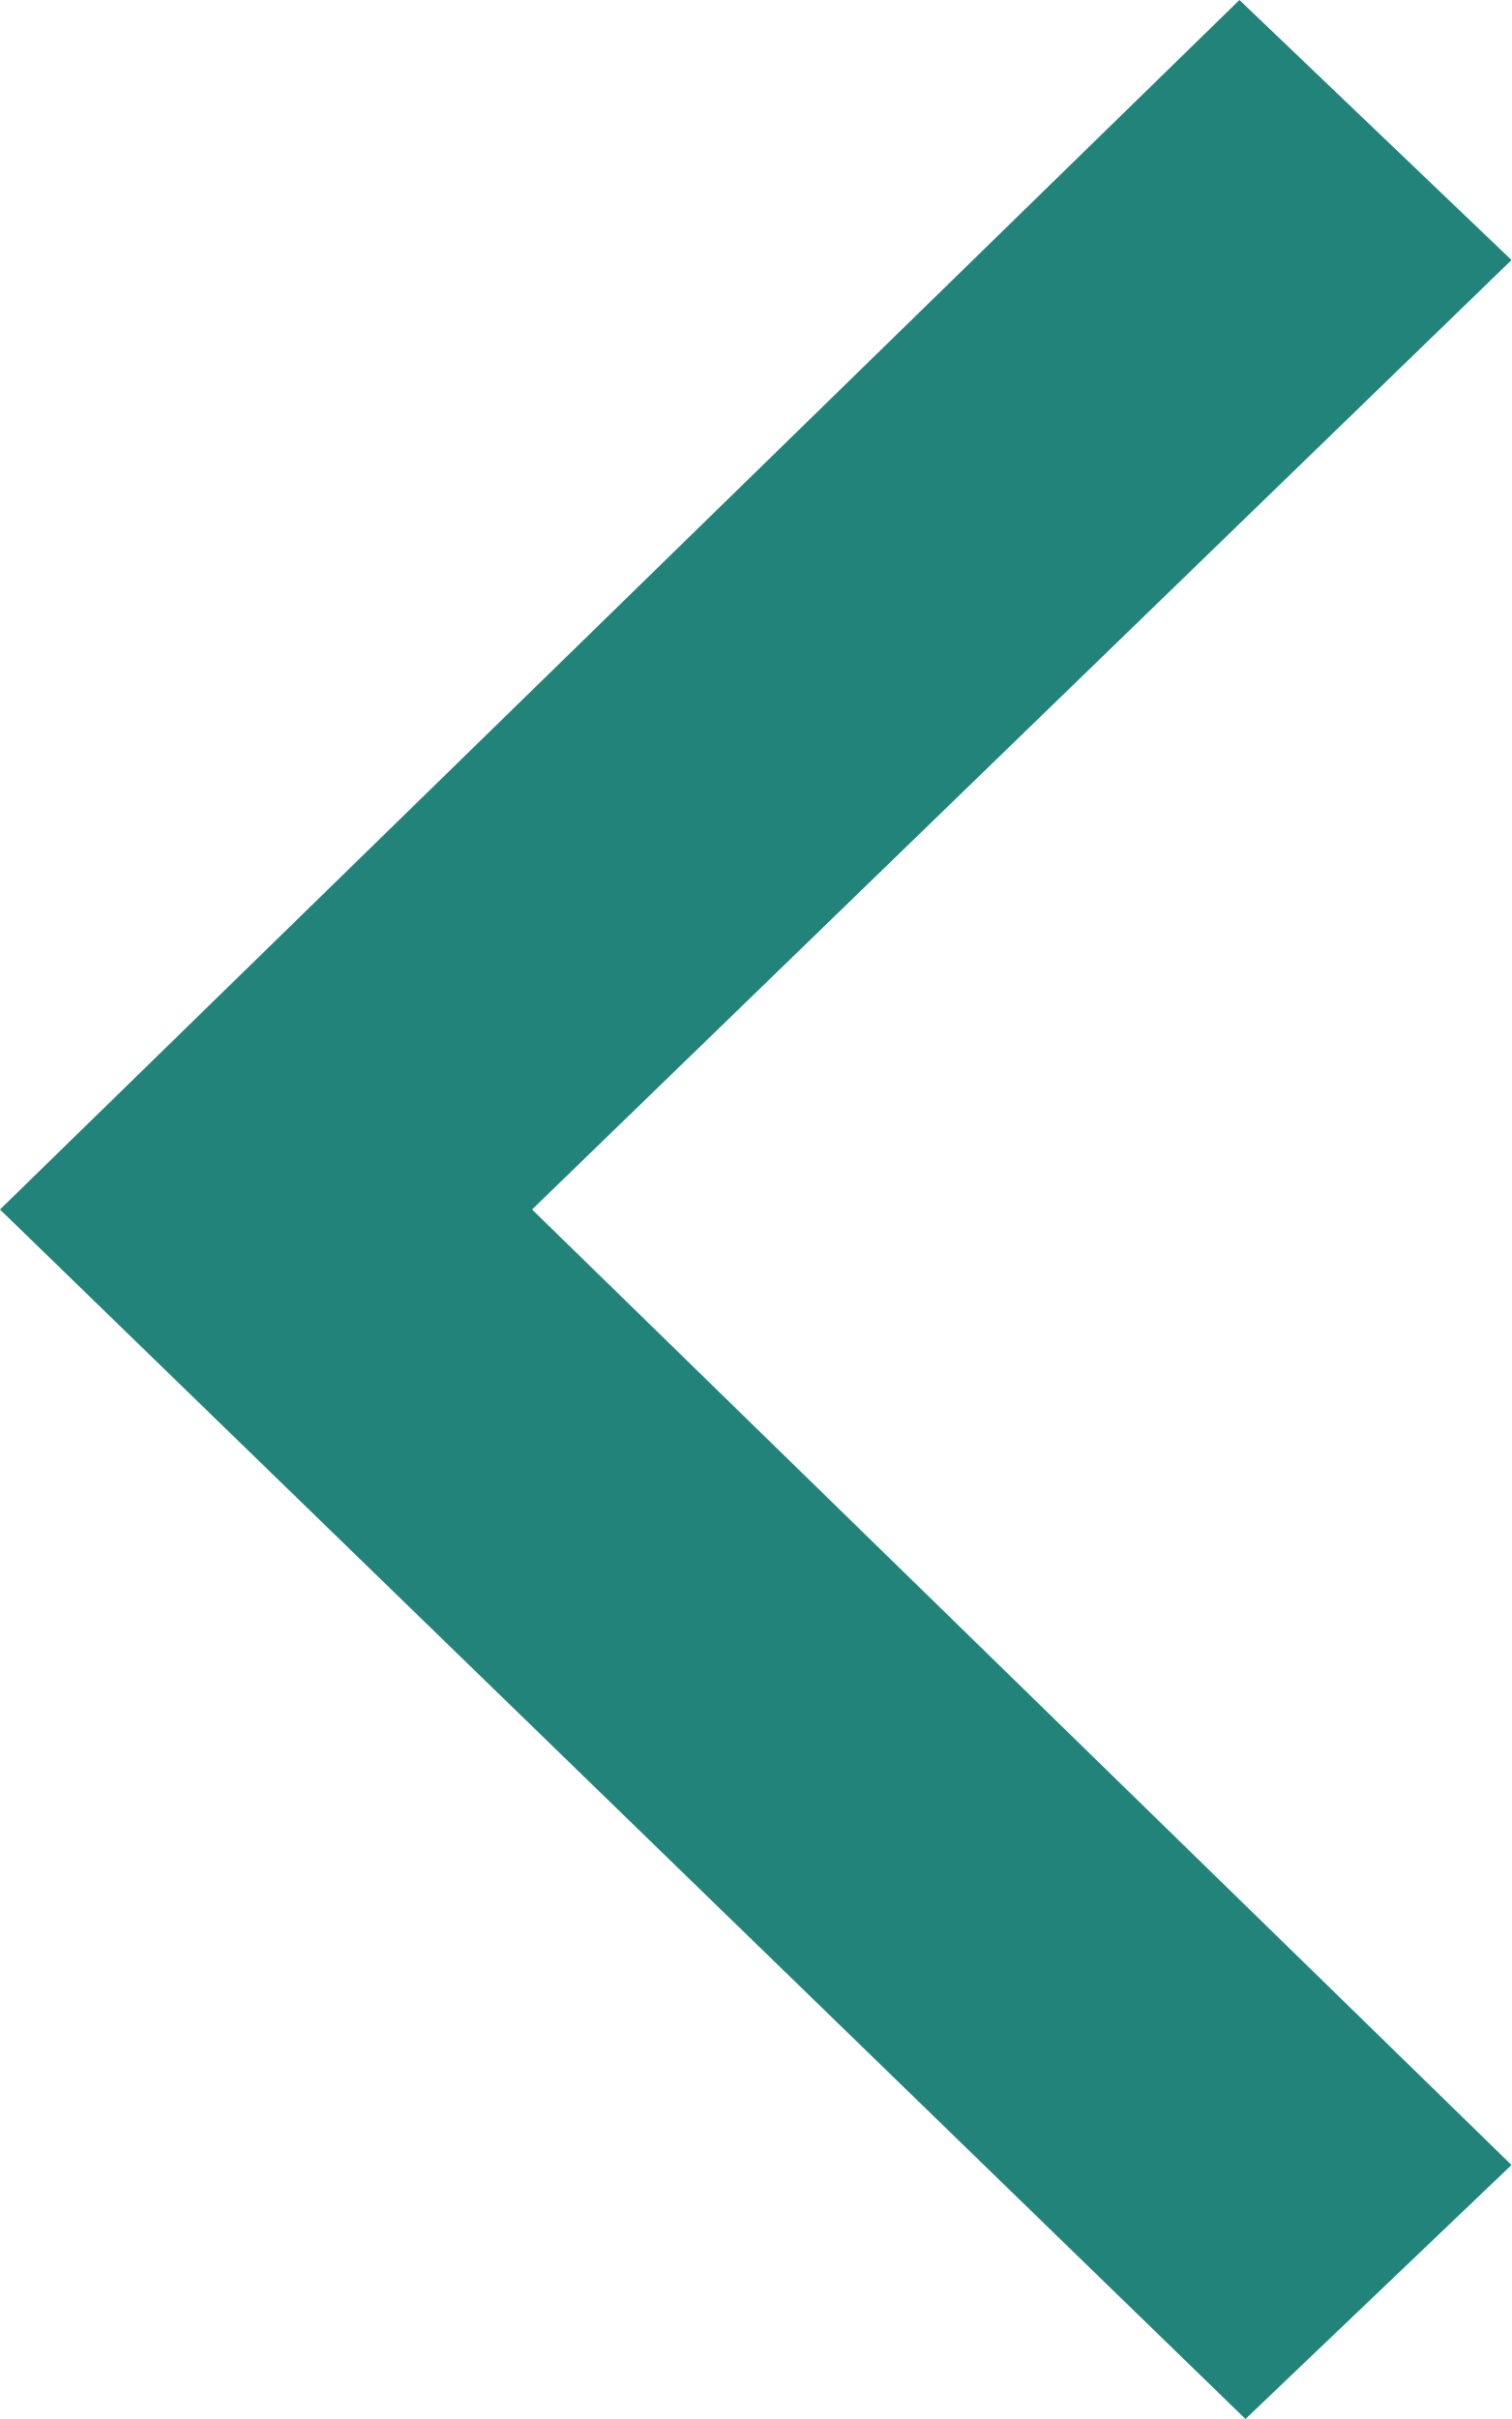
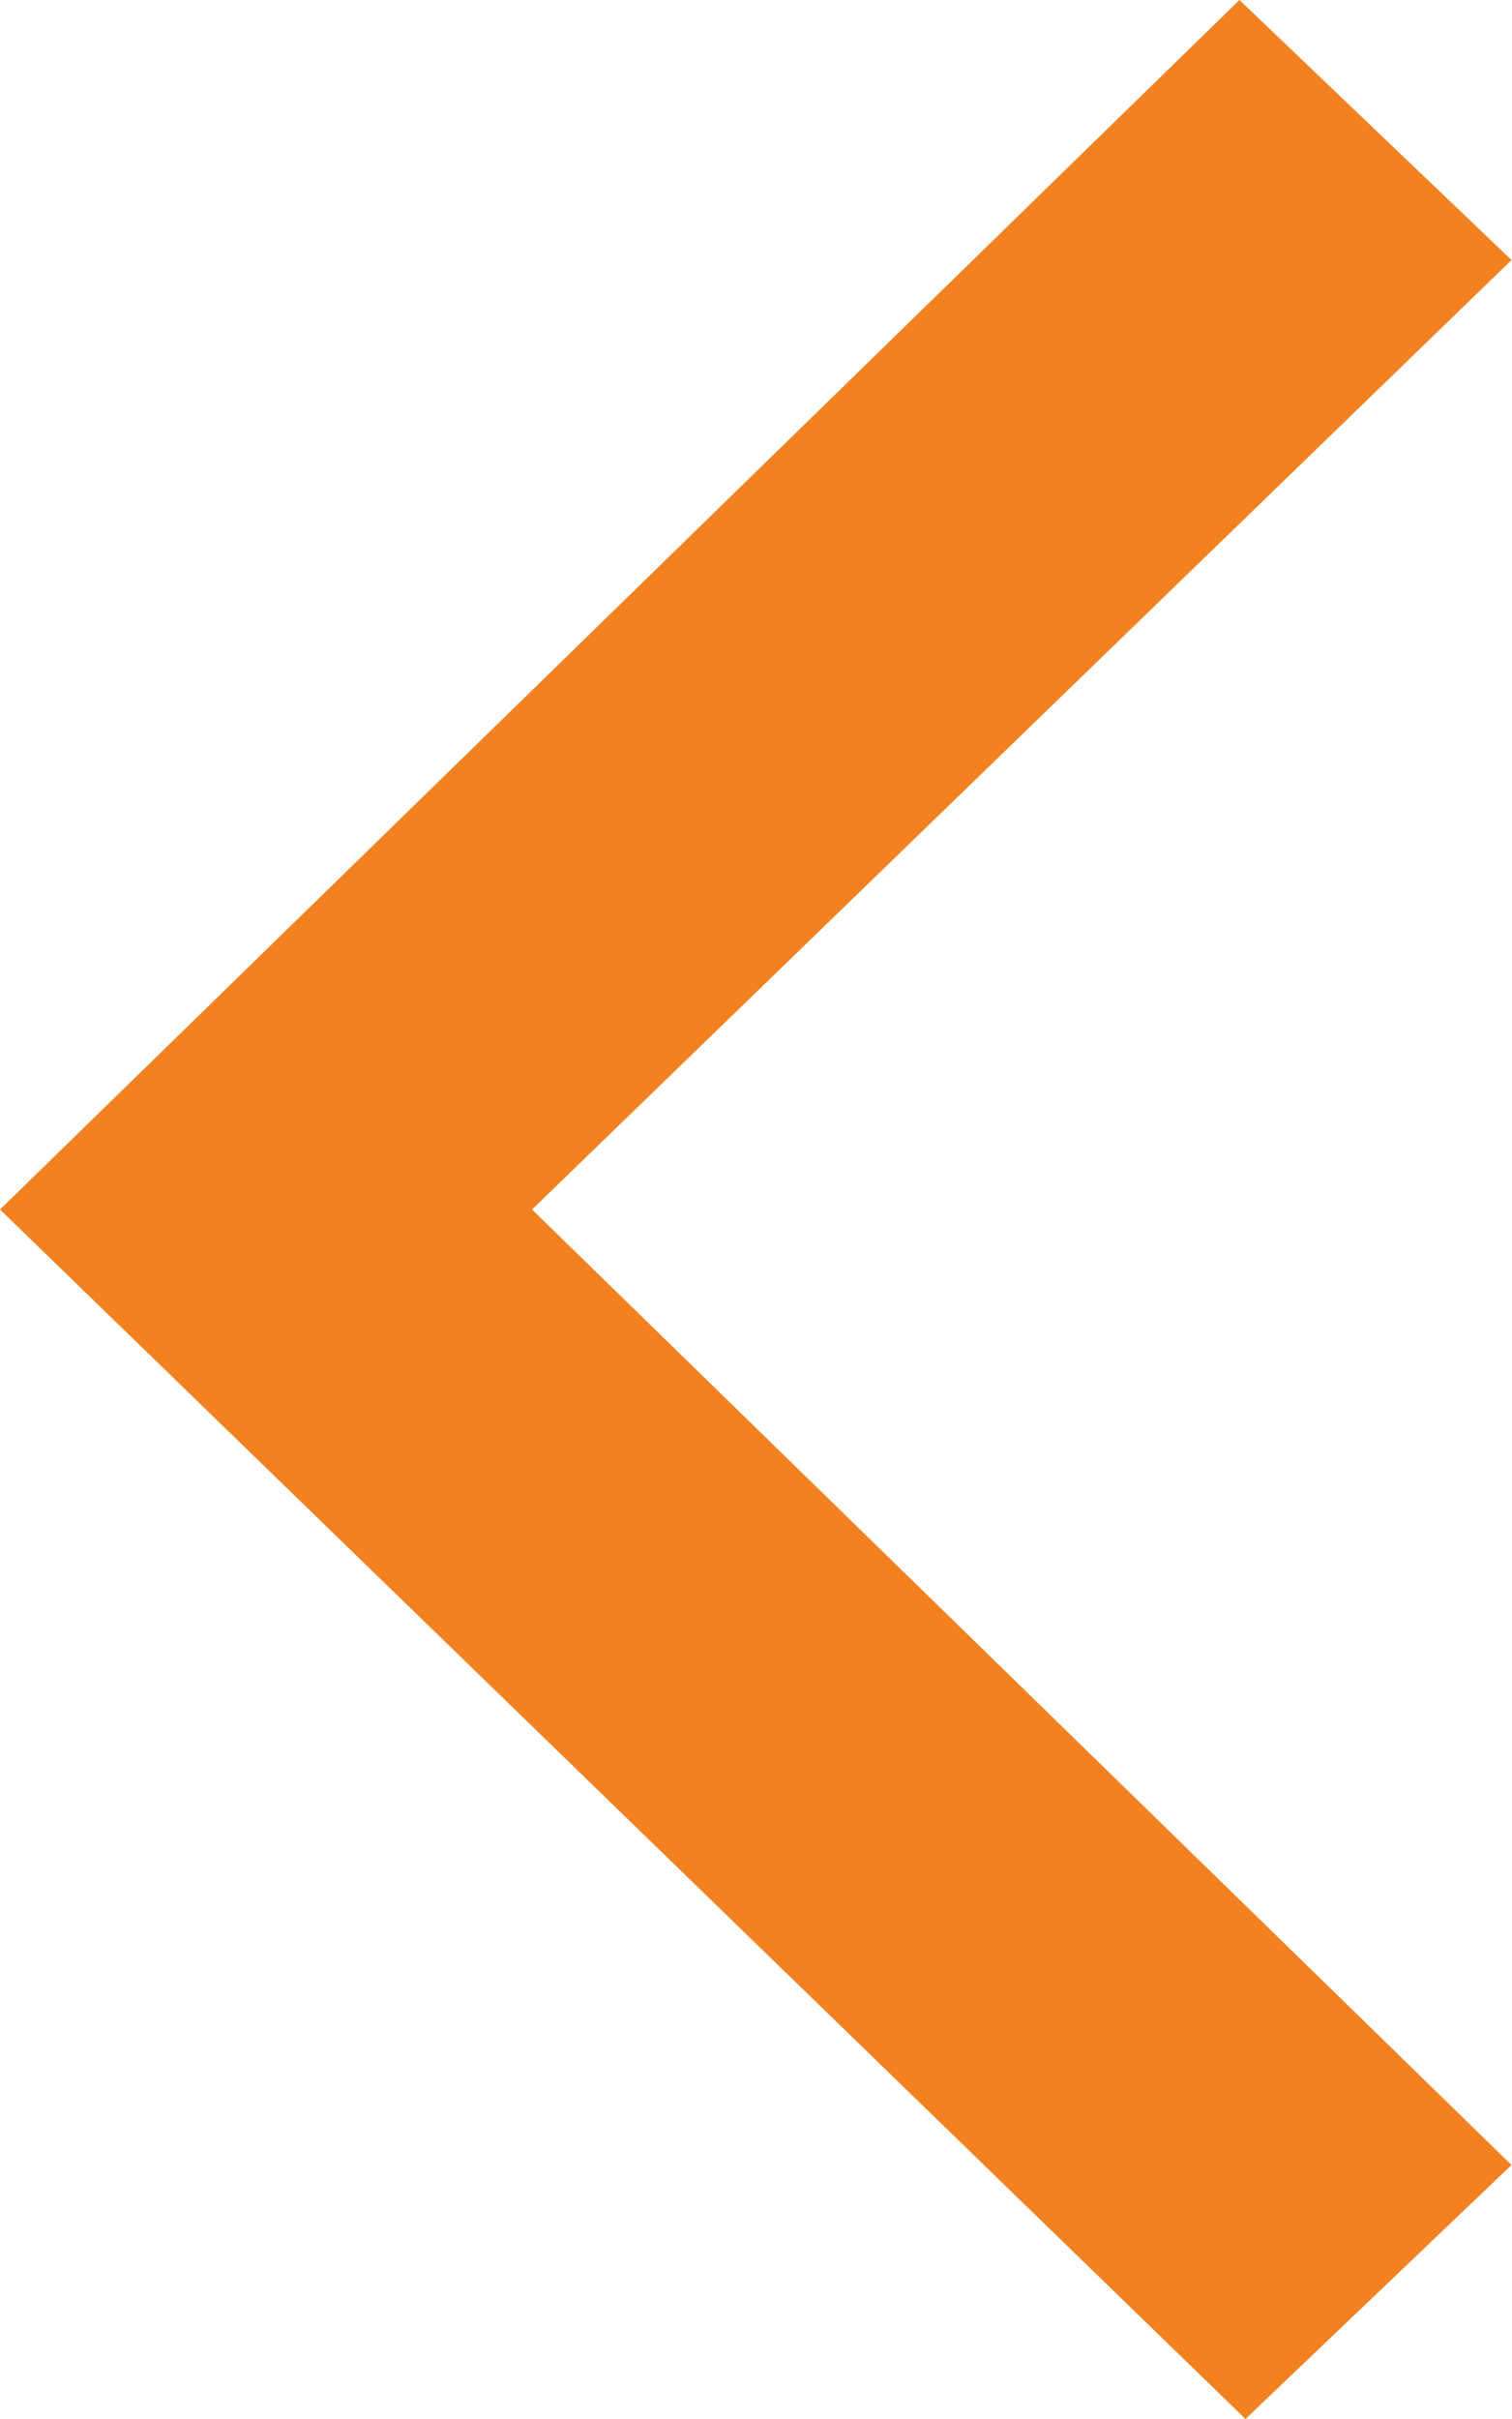
<svg xmlns="http://www.w3.org/2000/svg" version="1.1" id="Layer_1" x="0px" y="0px" viewBox="0 0 25 40" style="enable-background:new 0 0 25 40;" xml:space="preserve">
  <style type="text/css">
- 	.st0{fill:#218379;}
+ 	.st0{fill:#F38120;}
</style>
  <path class="st0" d="M25,4.3L8.8,20L25,35.8L20.6,40L0,20L20.5,0L25,4.3z" />
</svg>
